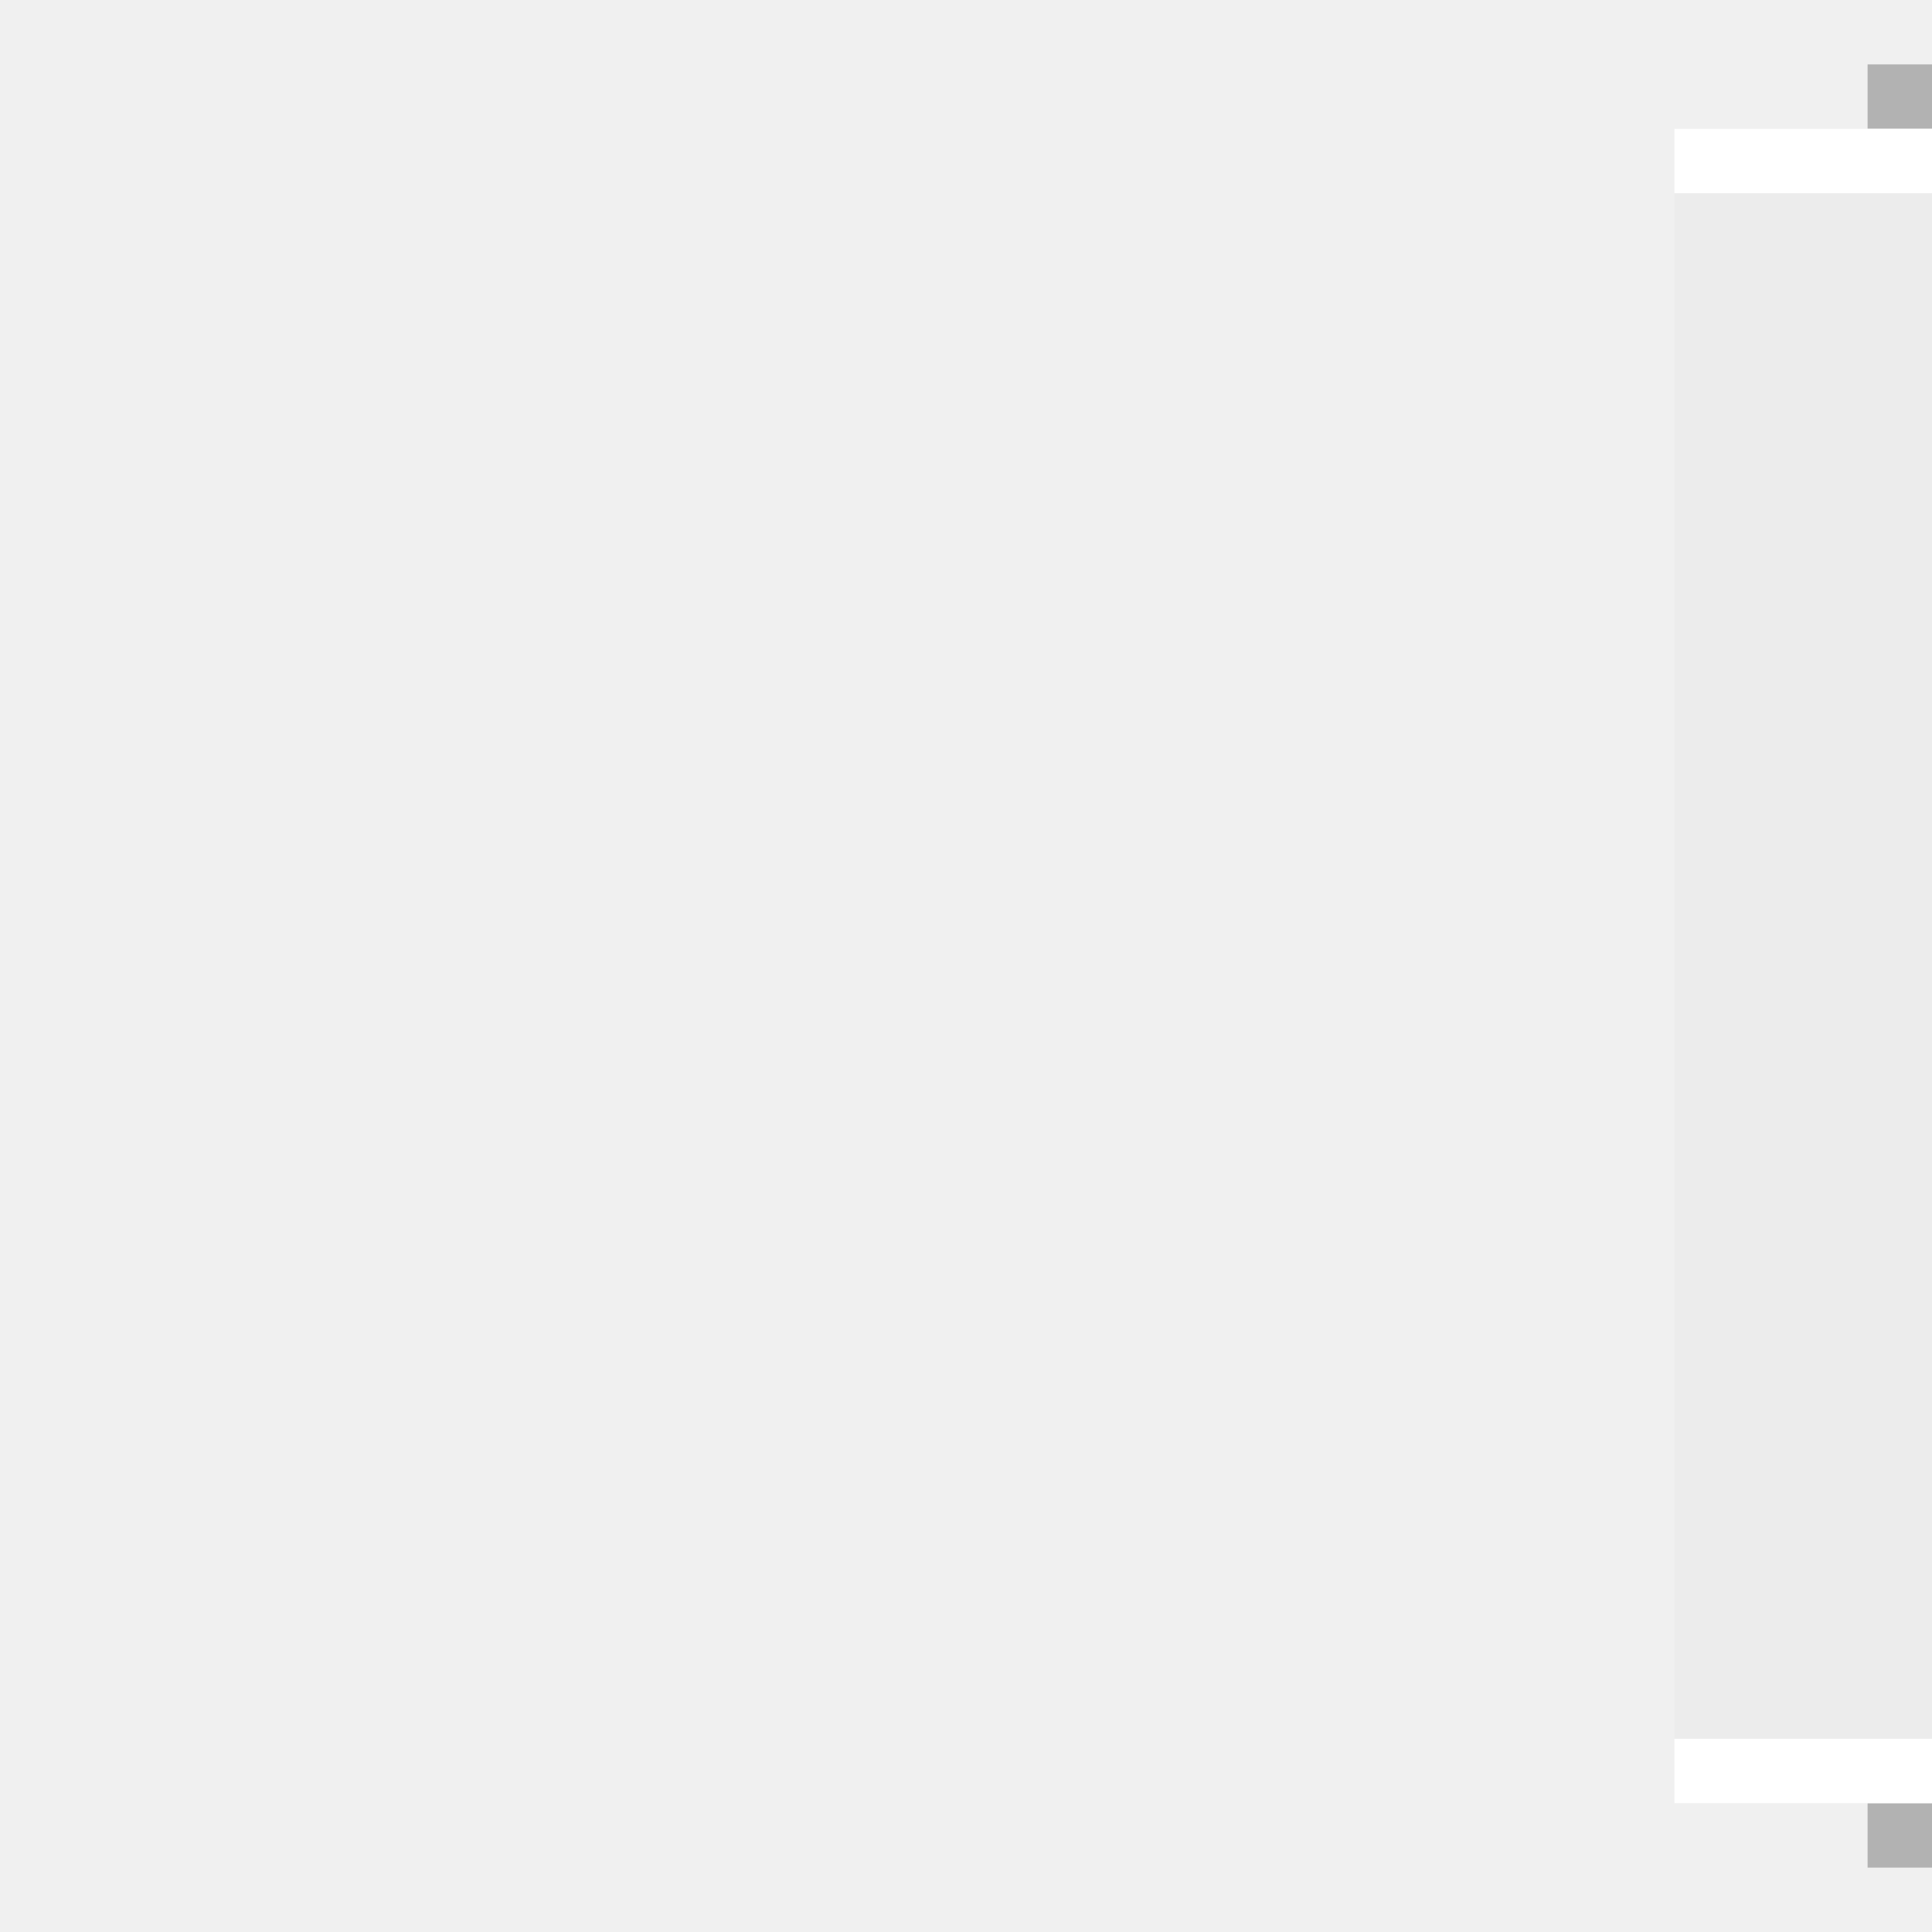
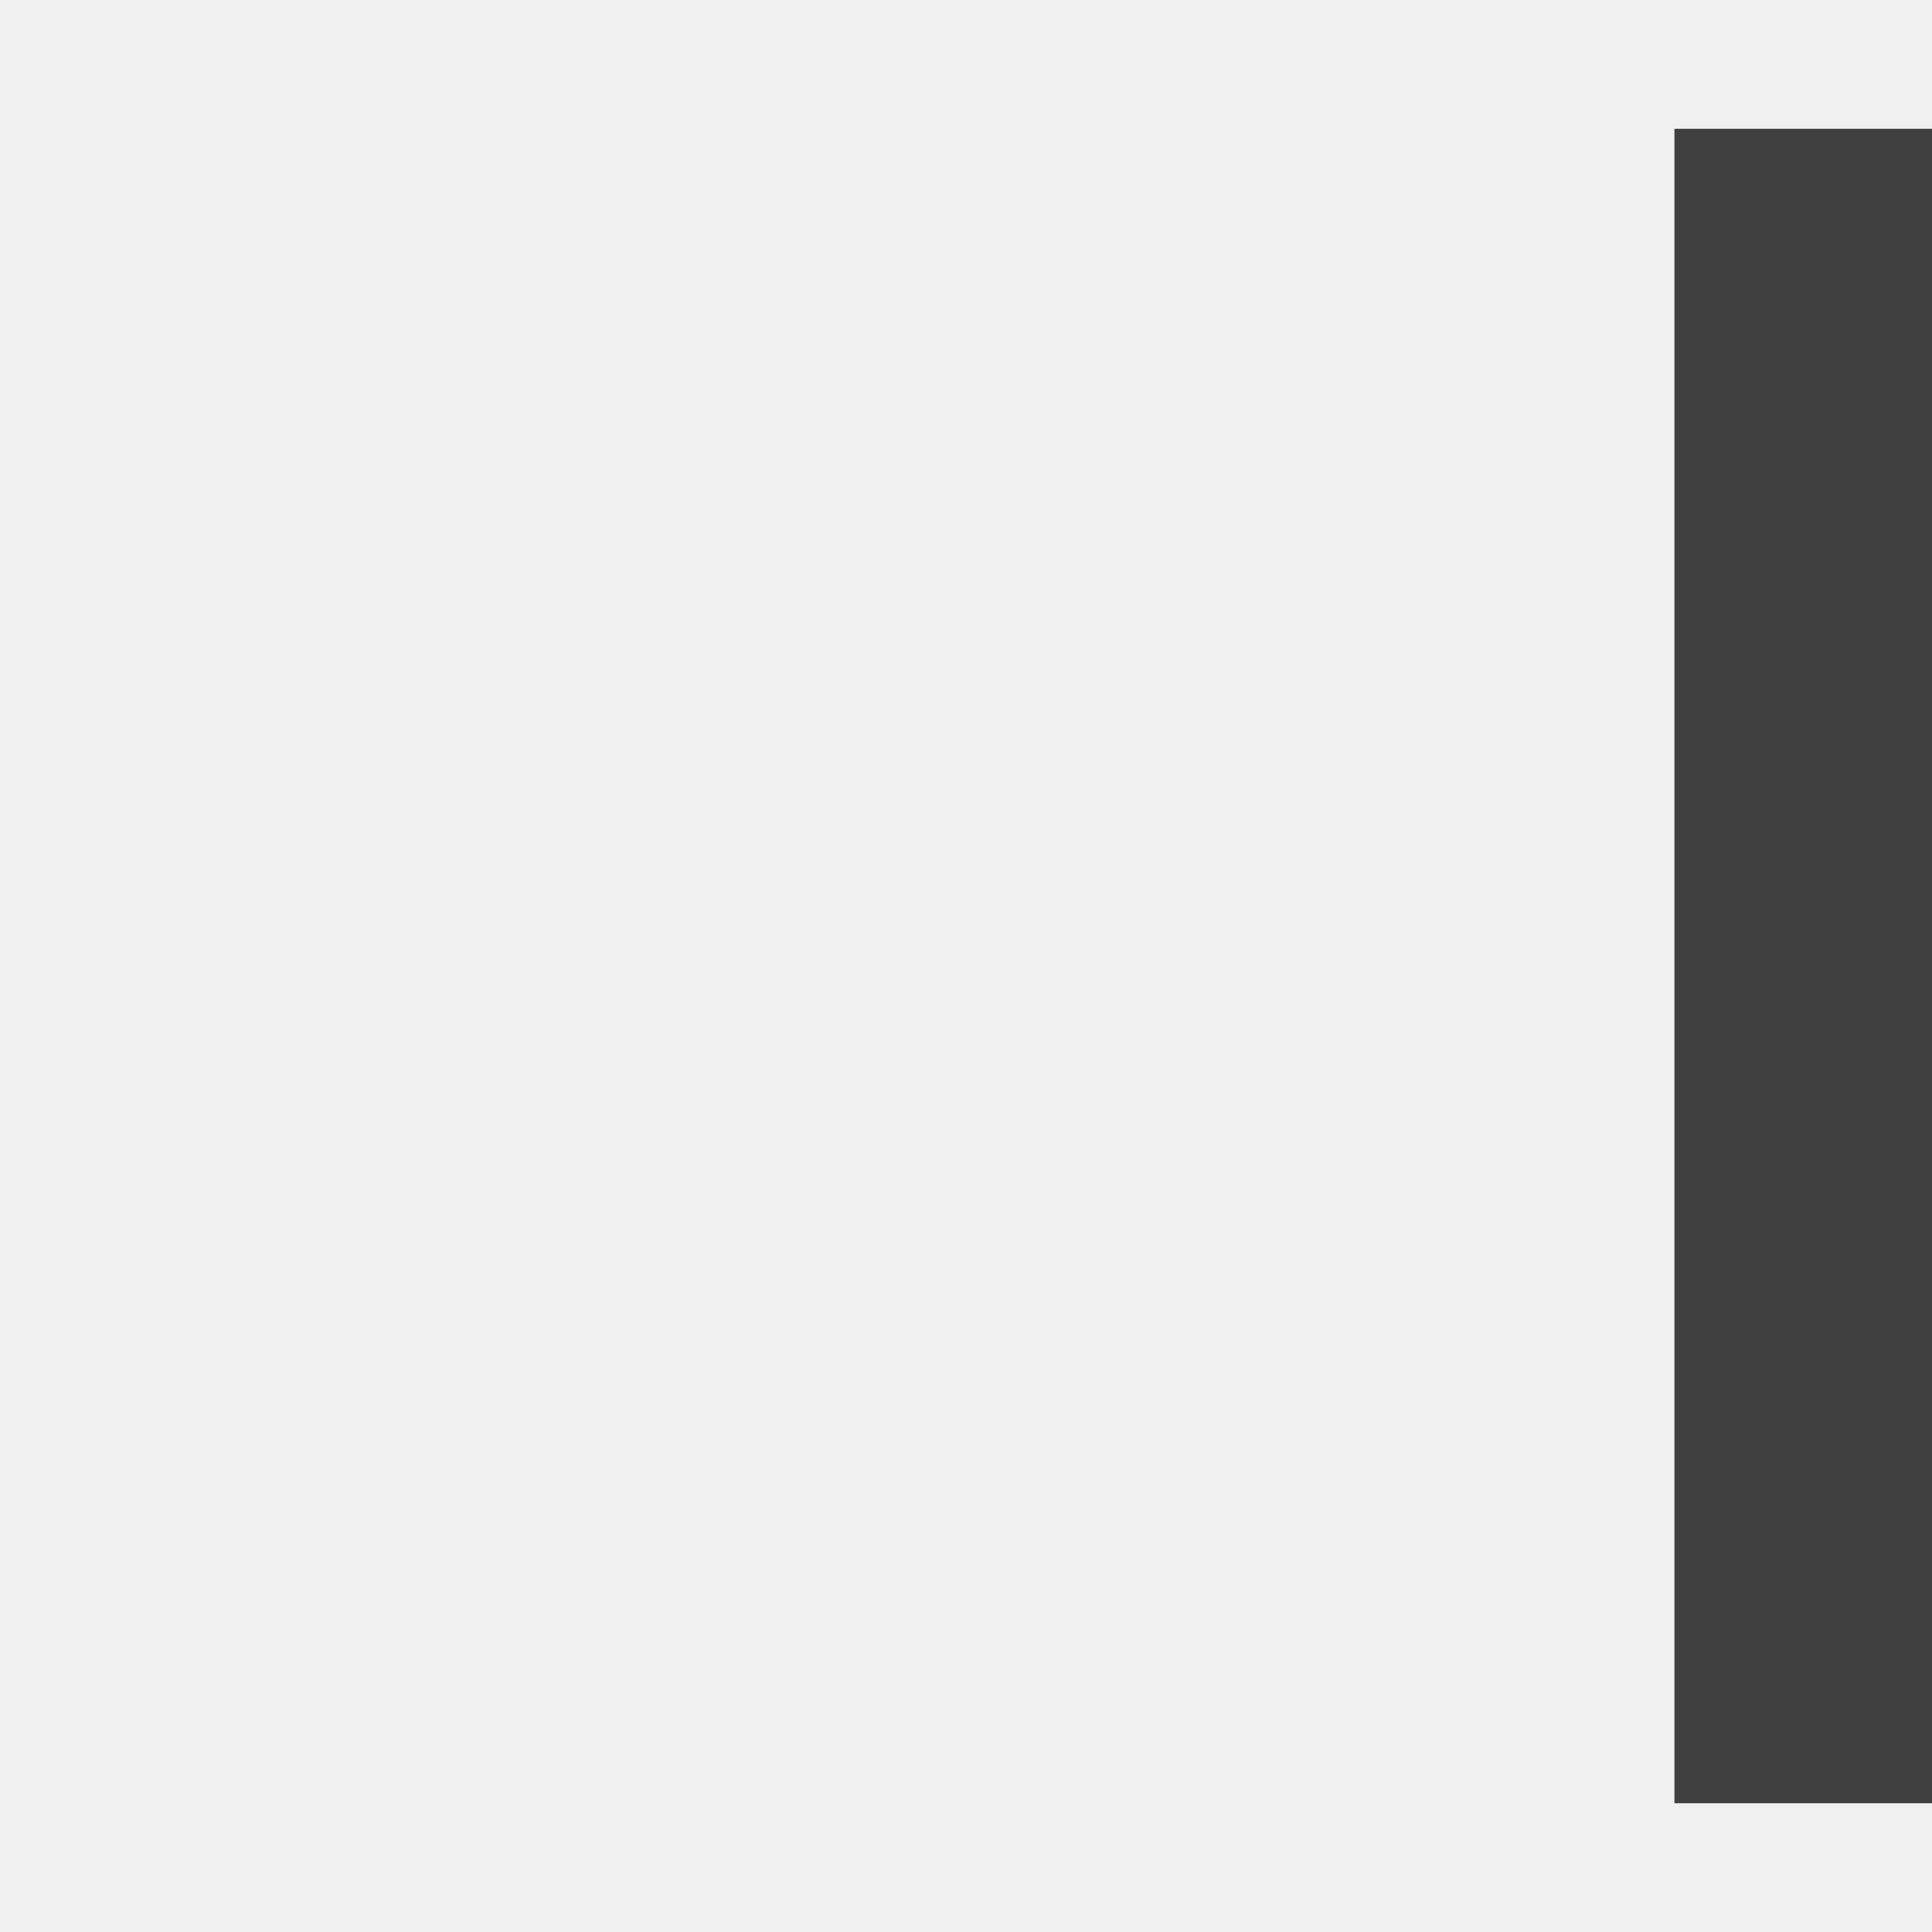
<svg xmlns="http://www.w3.org/2000/svg" width="30" height="30" id="svg2" version="1.1">
  <defs id="defs4">
    <linearGradient id="linearGradient3788">
      <stop style="stop-color:#000000;stop-opacity:0;" offset="0" id="stop3790" />
      <stop style="stop-color:#000000;stop-opacity:0.13;" offset="1" id="stop3792" />
    </linearGradient>
  </defs>
  <g id="layer1" transform="translate(0,-1022.362)">
-     <rect style="fill:#ececec;fill-opacity:1;stroke:none" id="rect3755" width="26" height="4" x="1024.362" y="-30" transform="matrix(0,1,-1,0,0,0)" />
-     <rect y="1050.362" x="29" height="1" width="1" id="rect3815" style="fill:#b2b2b2;fill-opacity:1;stroke:none" />
-     <rect style="fill:#b2b2b2;fill-opacity:1;stroke:none" id="rect3756" width="1" height="1" x="29" y="1023.362" />
-     <rect style="fill:#ffffff;fill-opacity:1;stroke:none" id="rect3759" width="1" height="4" x="1024.362" y="-30" transform="matrix(0,1,-1,0,0,0)" />
-     <rect y="-30" x="1049.362" height="4" width="1" id="rect3761" style="fill:#ffffff;fill-opacity:1;stroke:none" transform="matrix(0,1,-1,0,0,0)" />
+     <rect style="fill:#404040;fill-opacity:1;stroke:none" id="rect3755" width="26" height="4" x="1024.362" y="-30" transform="matrix(0,1,-1,0,0,0)" />
  </g>
</svg>
